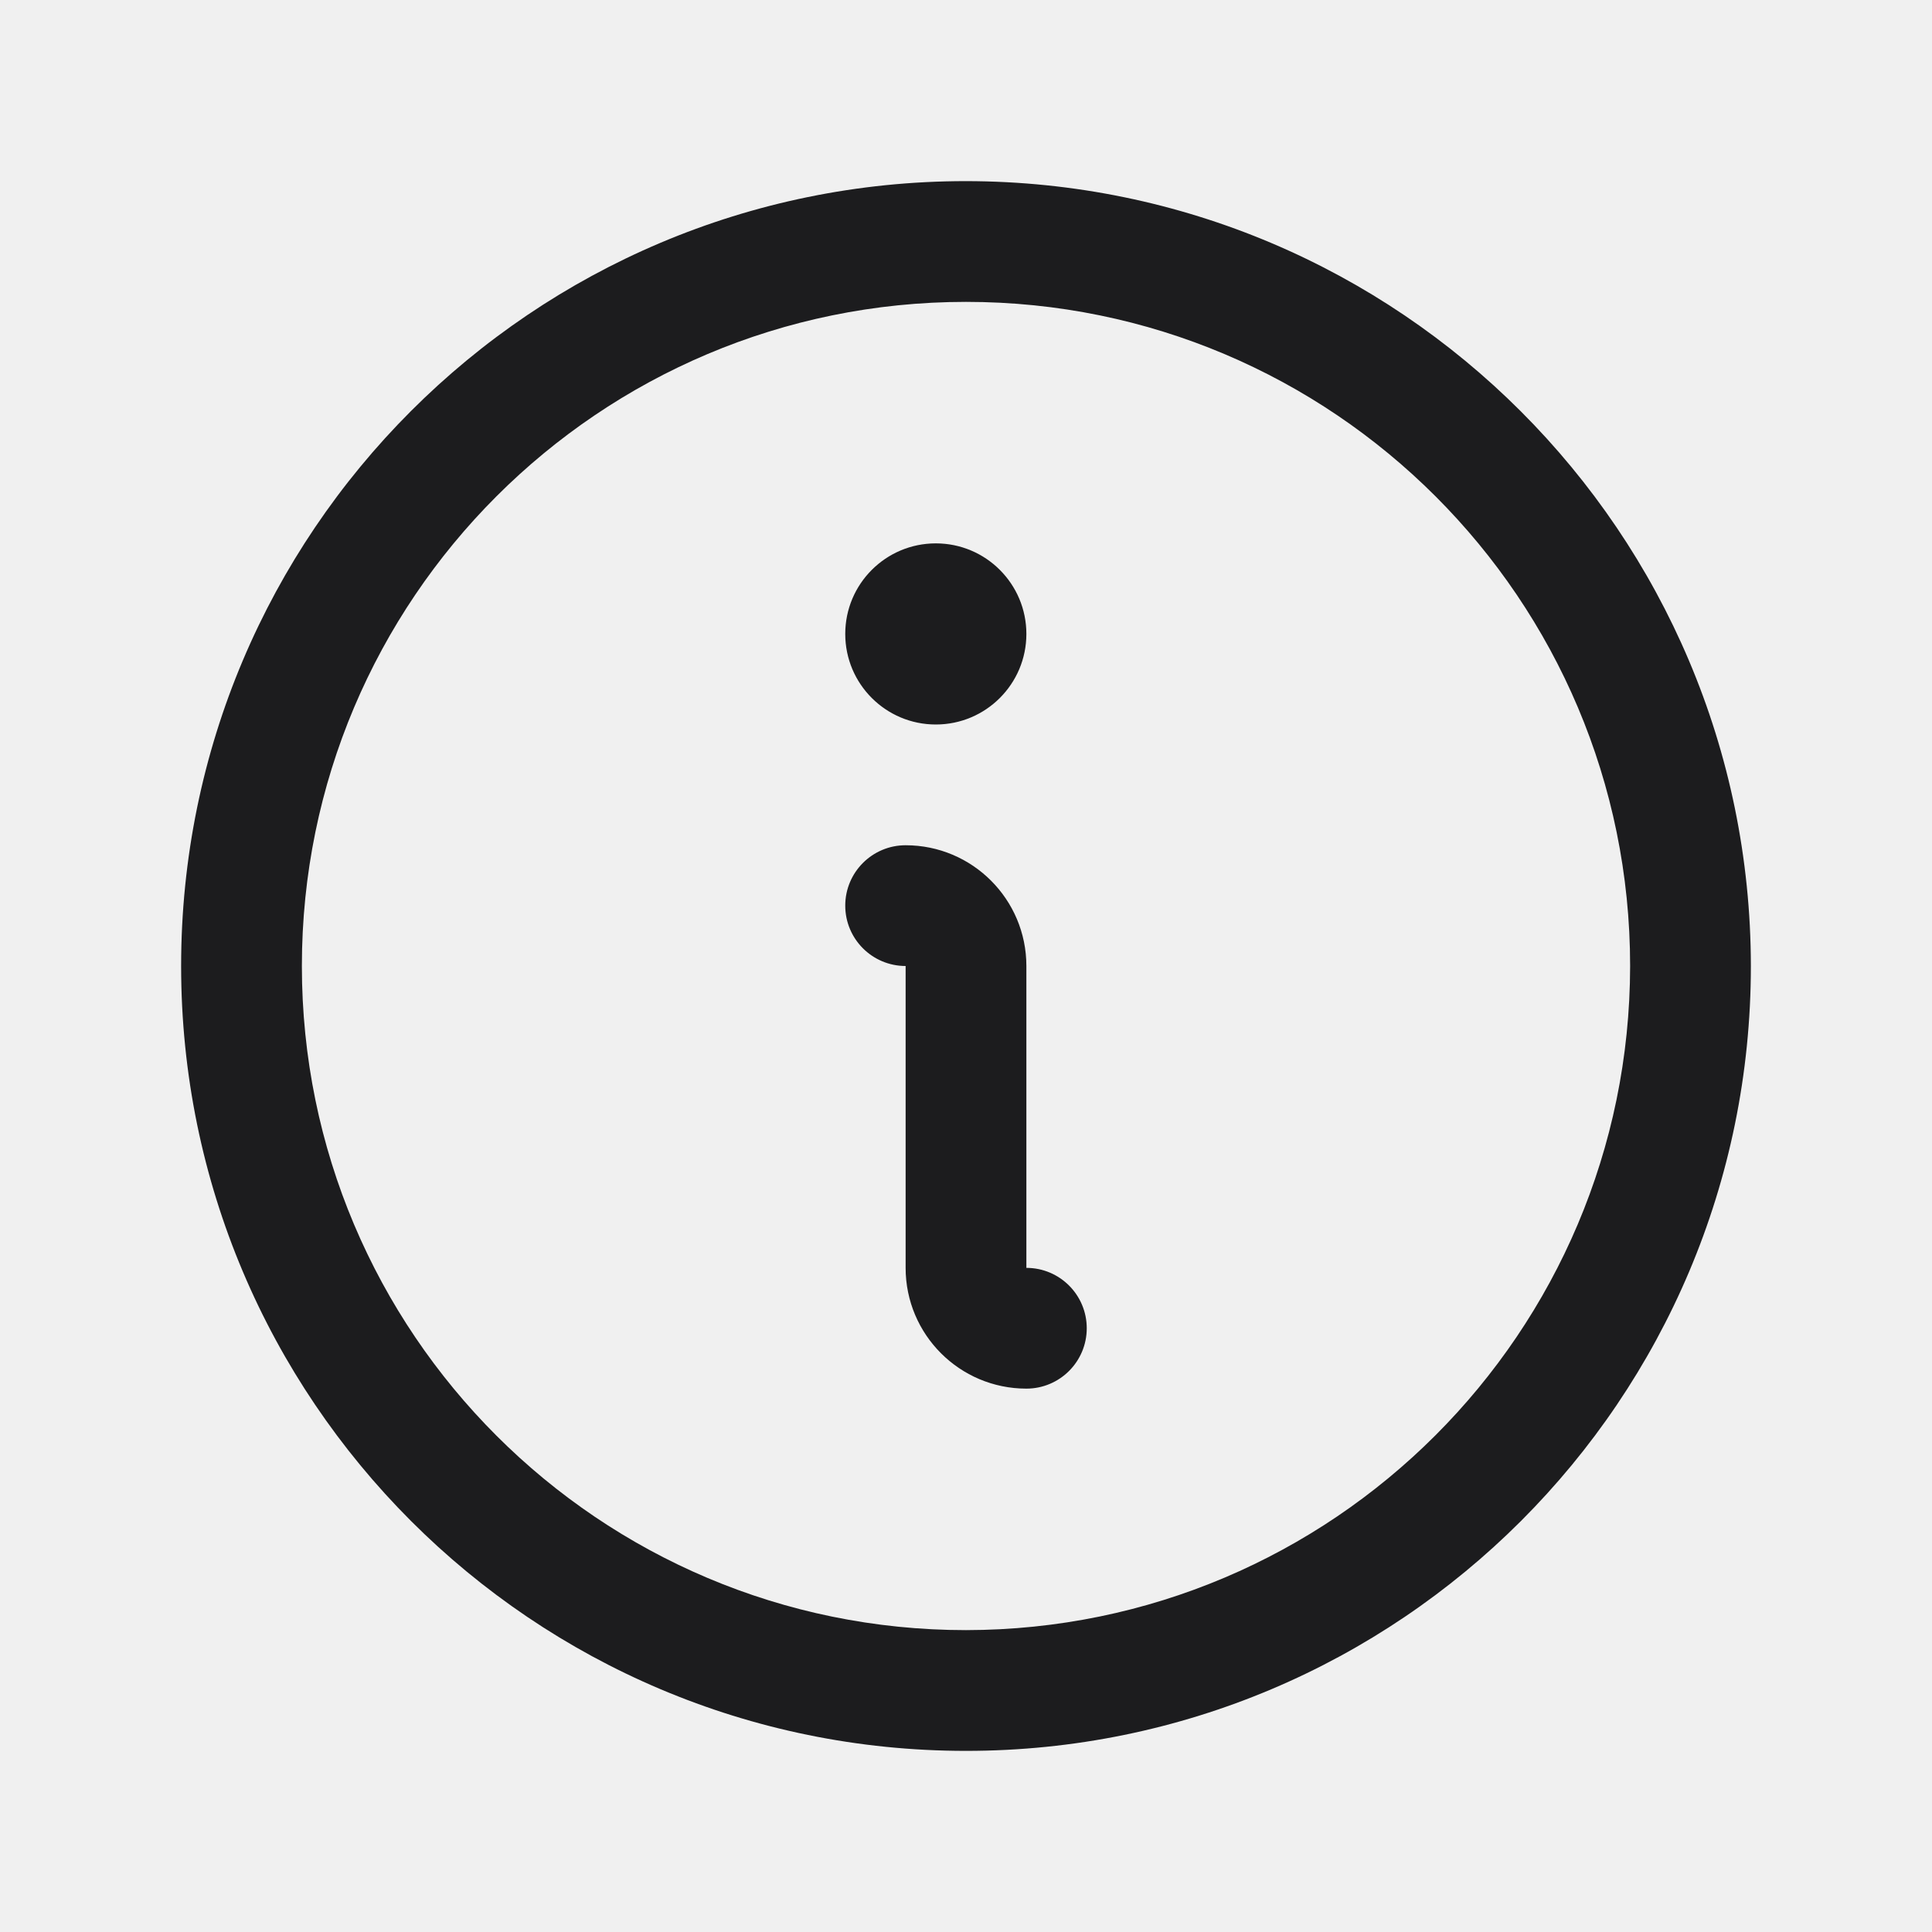
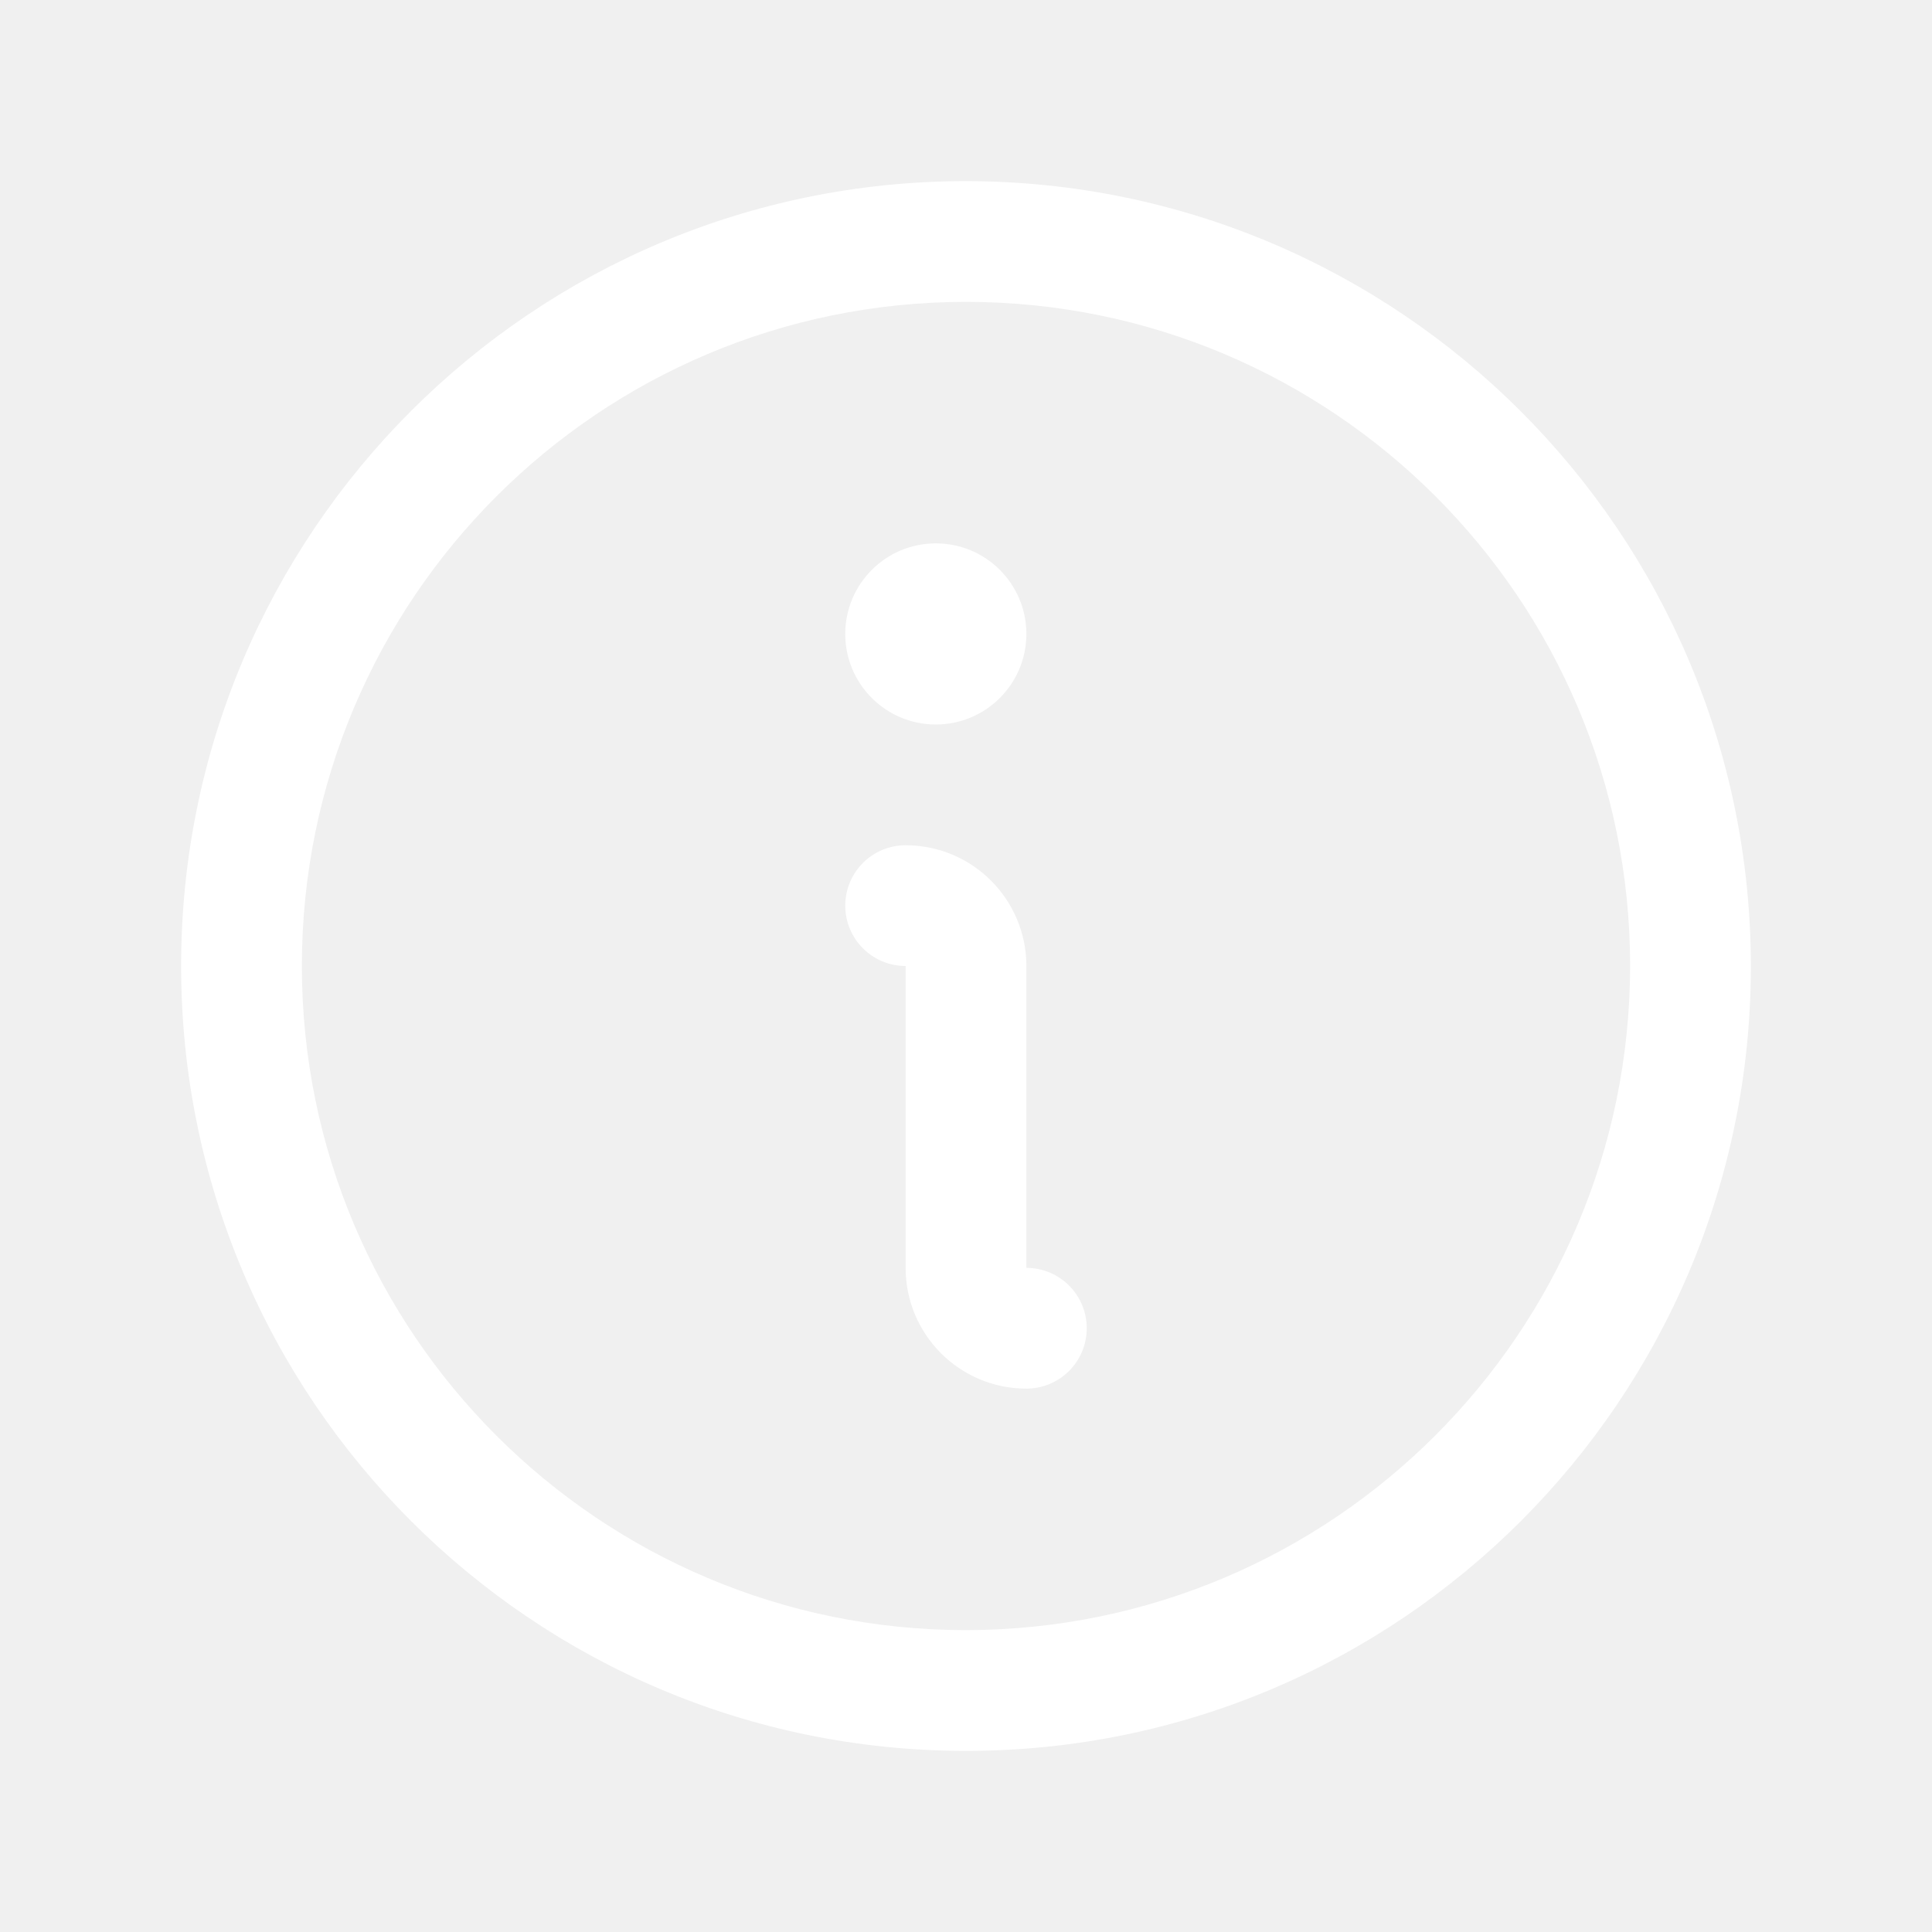
- <svg xmlns="http://www.w3.org/2000/svg" width="28" height="28" fill="#1c1c1e" viewBox="0 0 256 256">
+ <svg xmlns="http://www.w3.org/2000/svg" width="256" height="256" fill="#ffffff" viewBox="0 0 256 256">
  <path d="M128,24A104,104,0,1,0,232,128,104.11,104.11,0,0,0,128,24Zm0,192a88,88,0,1,1,88-88A88.1,88.1,0,0,1,128,216Zm16-40a8,8,0,0,1-8,8,16,16,0,0,1-16-16V128a8,8,0,0,1,0-16,16,16,0,0,1,16,16v40A8,8,0,0,1,144,176ZM112,84a12,12,0,1,1,12,12A12,12,0,0,1,112,84Z" />
</svg>
